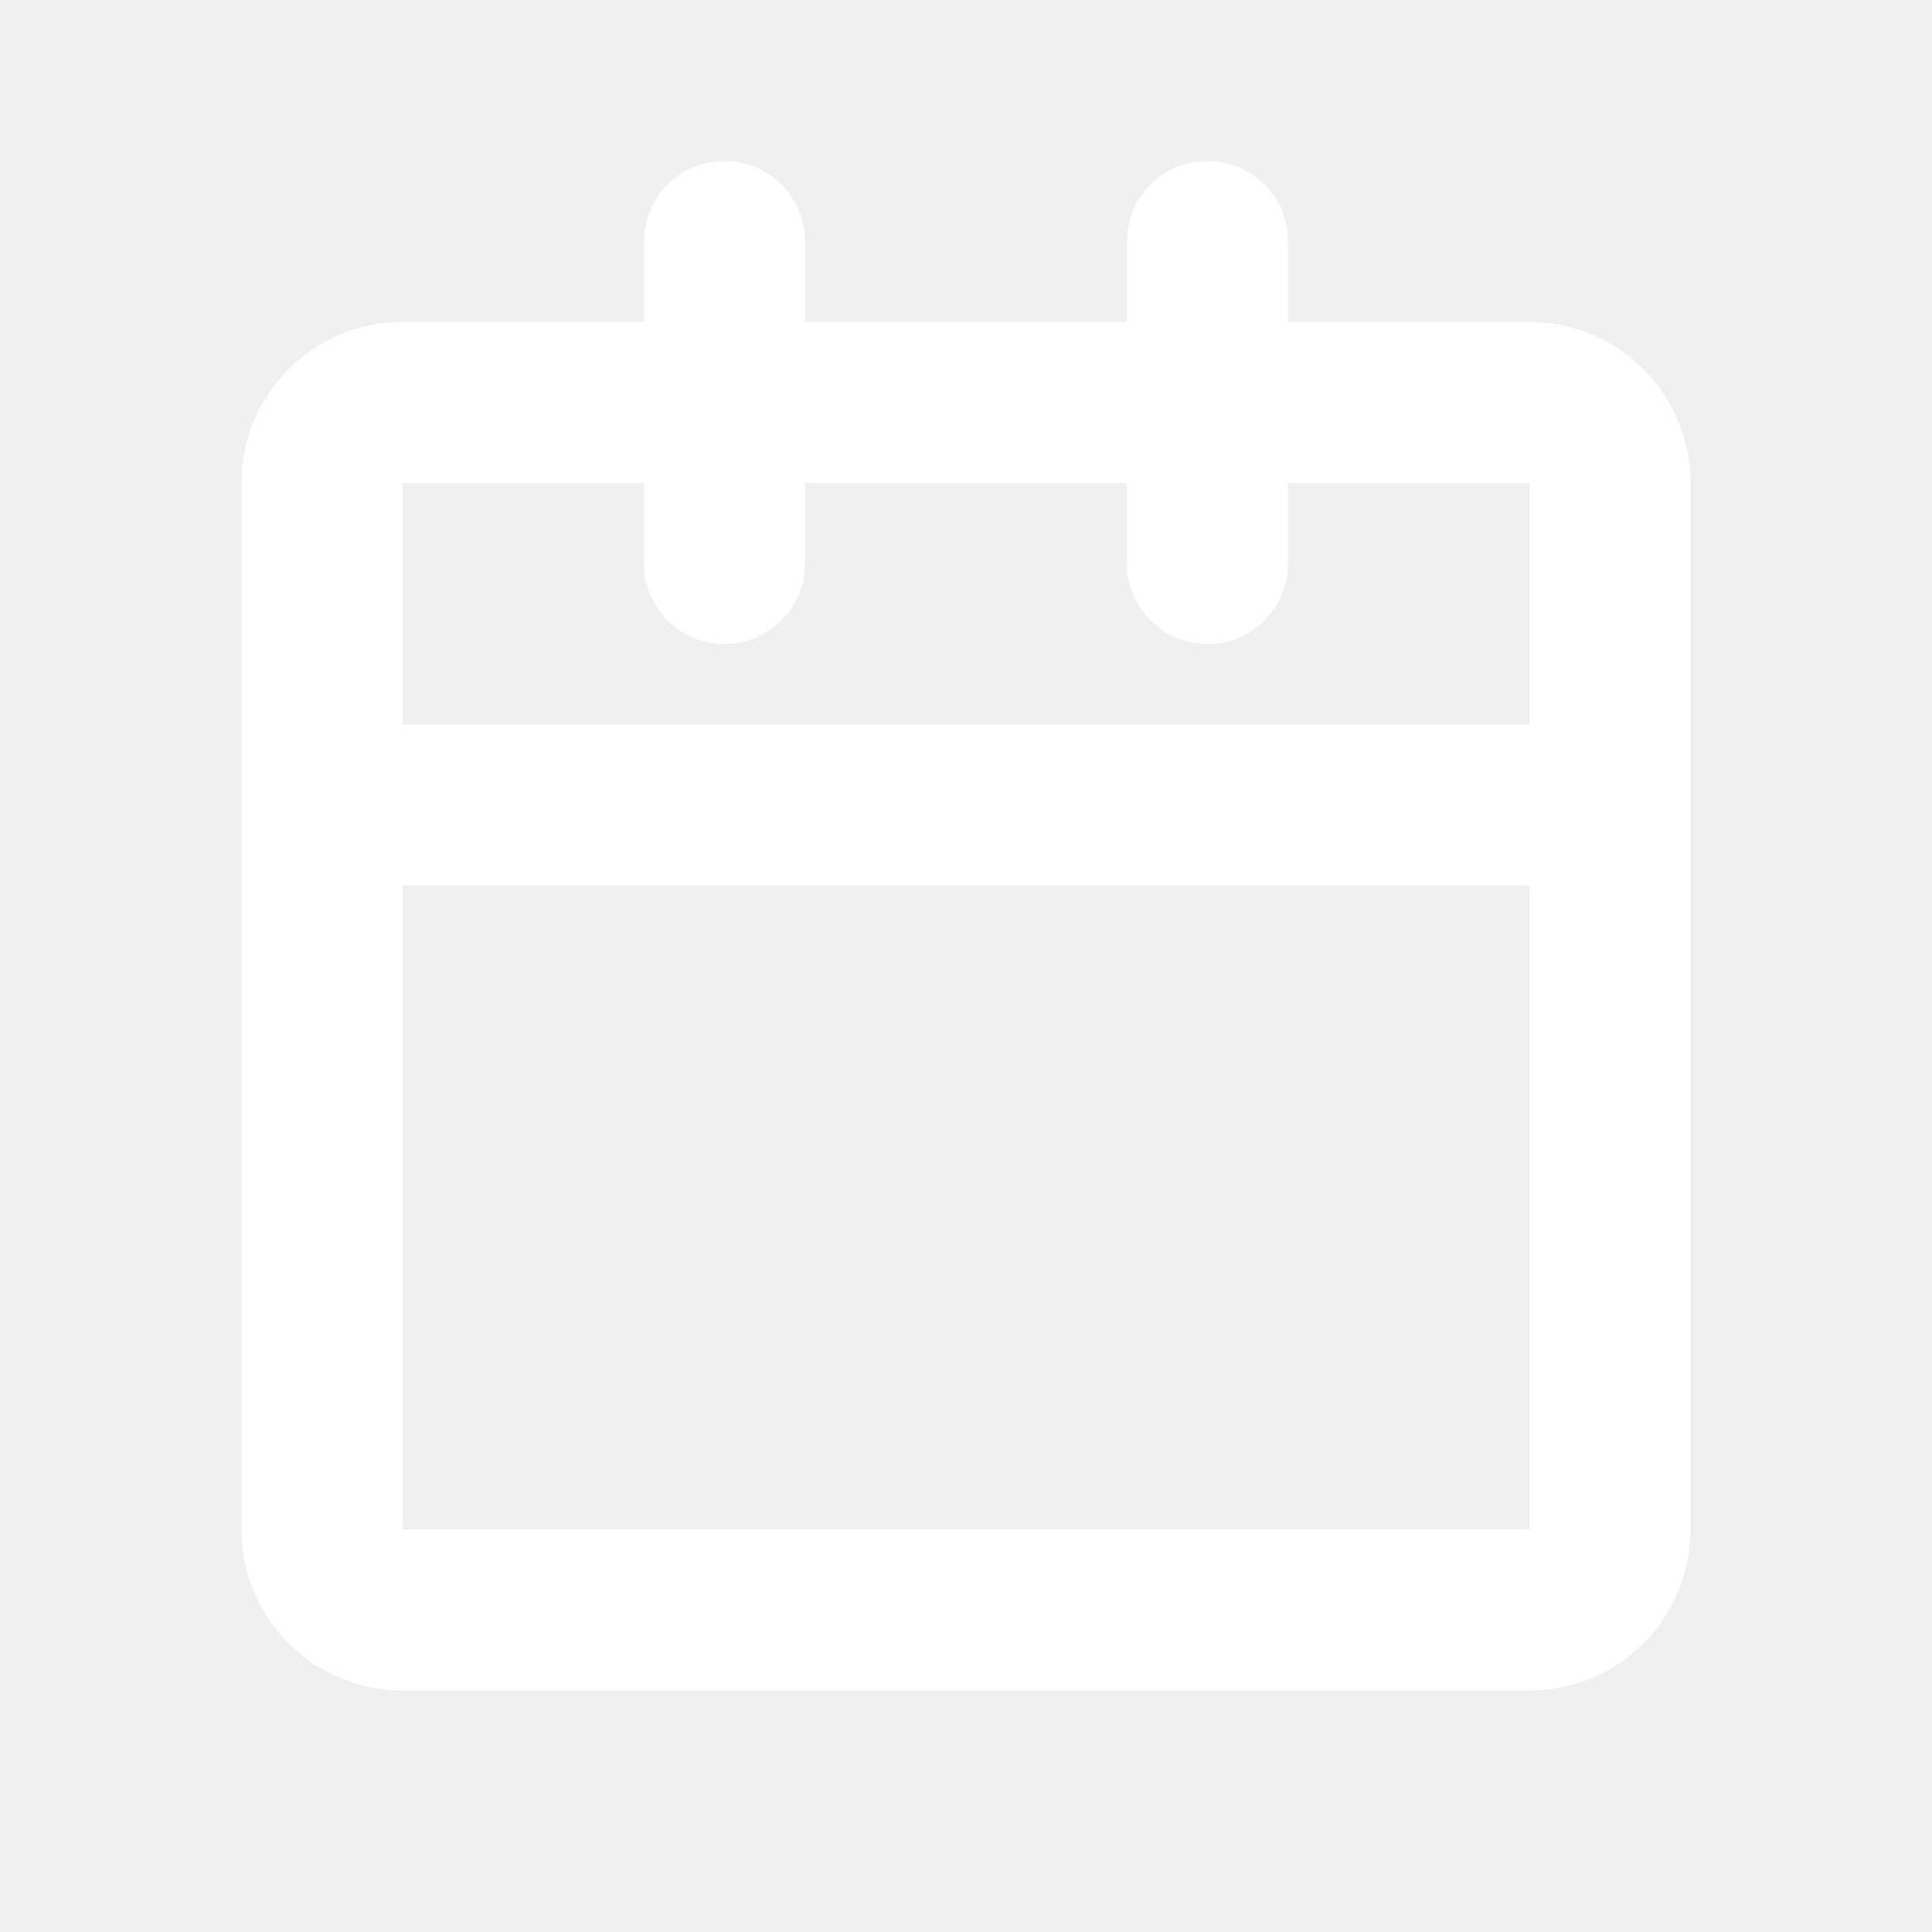
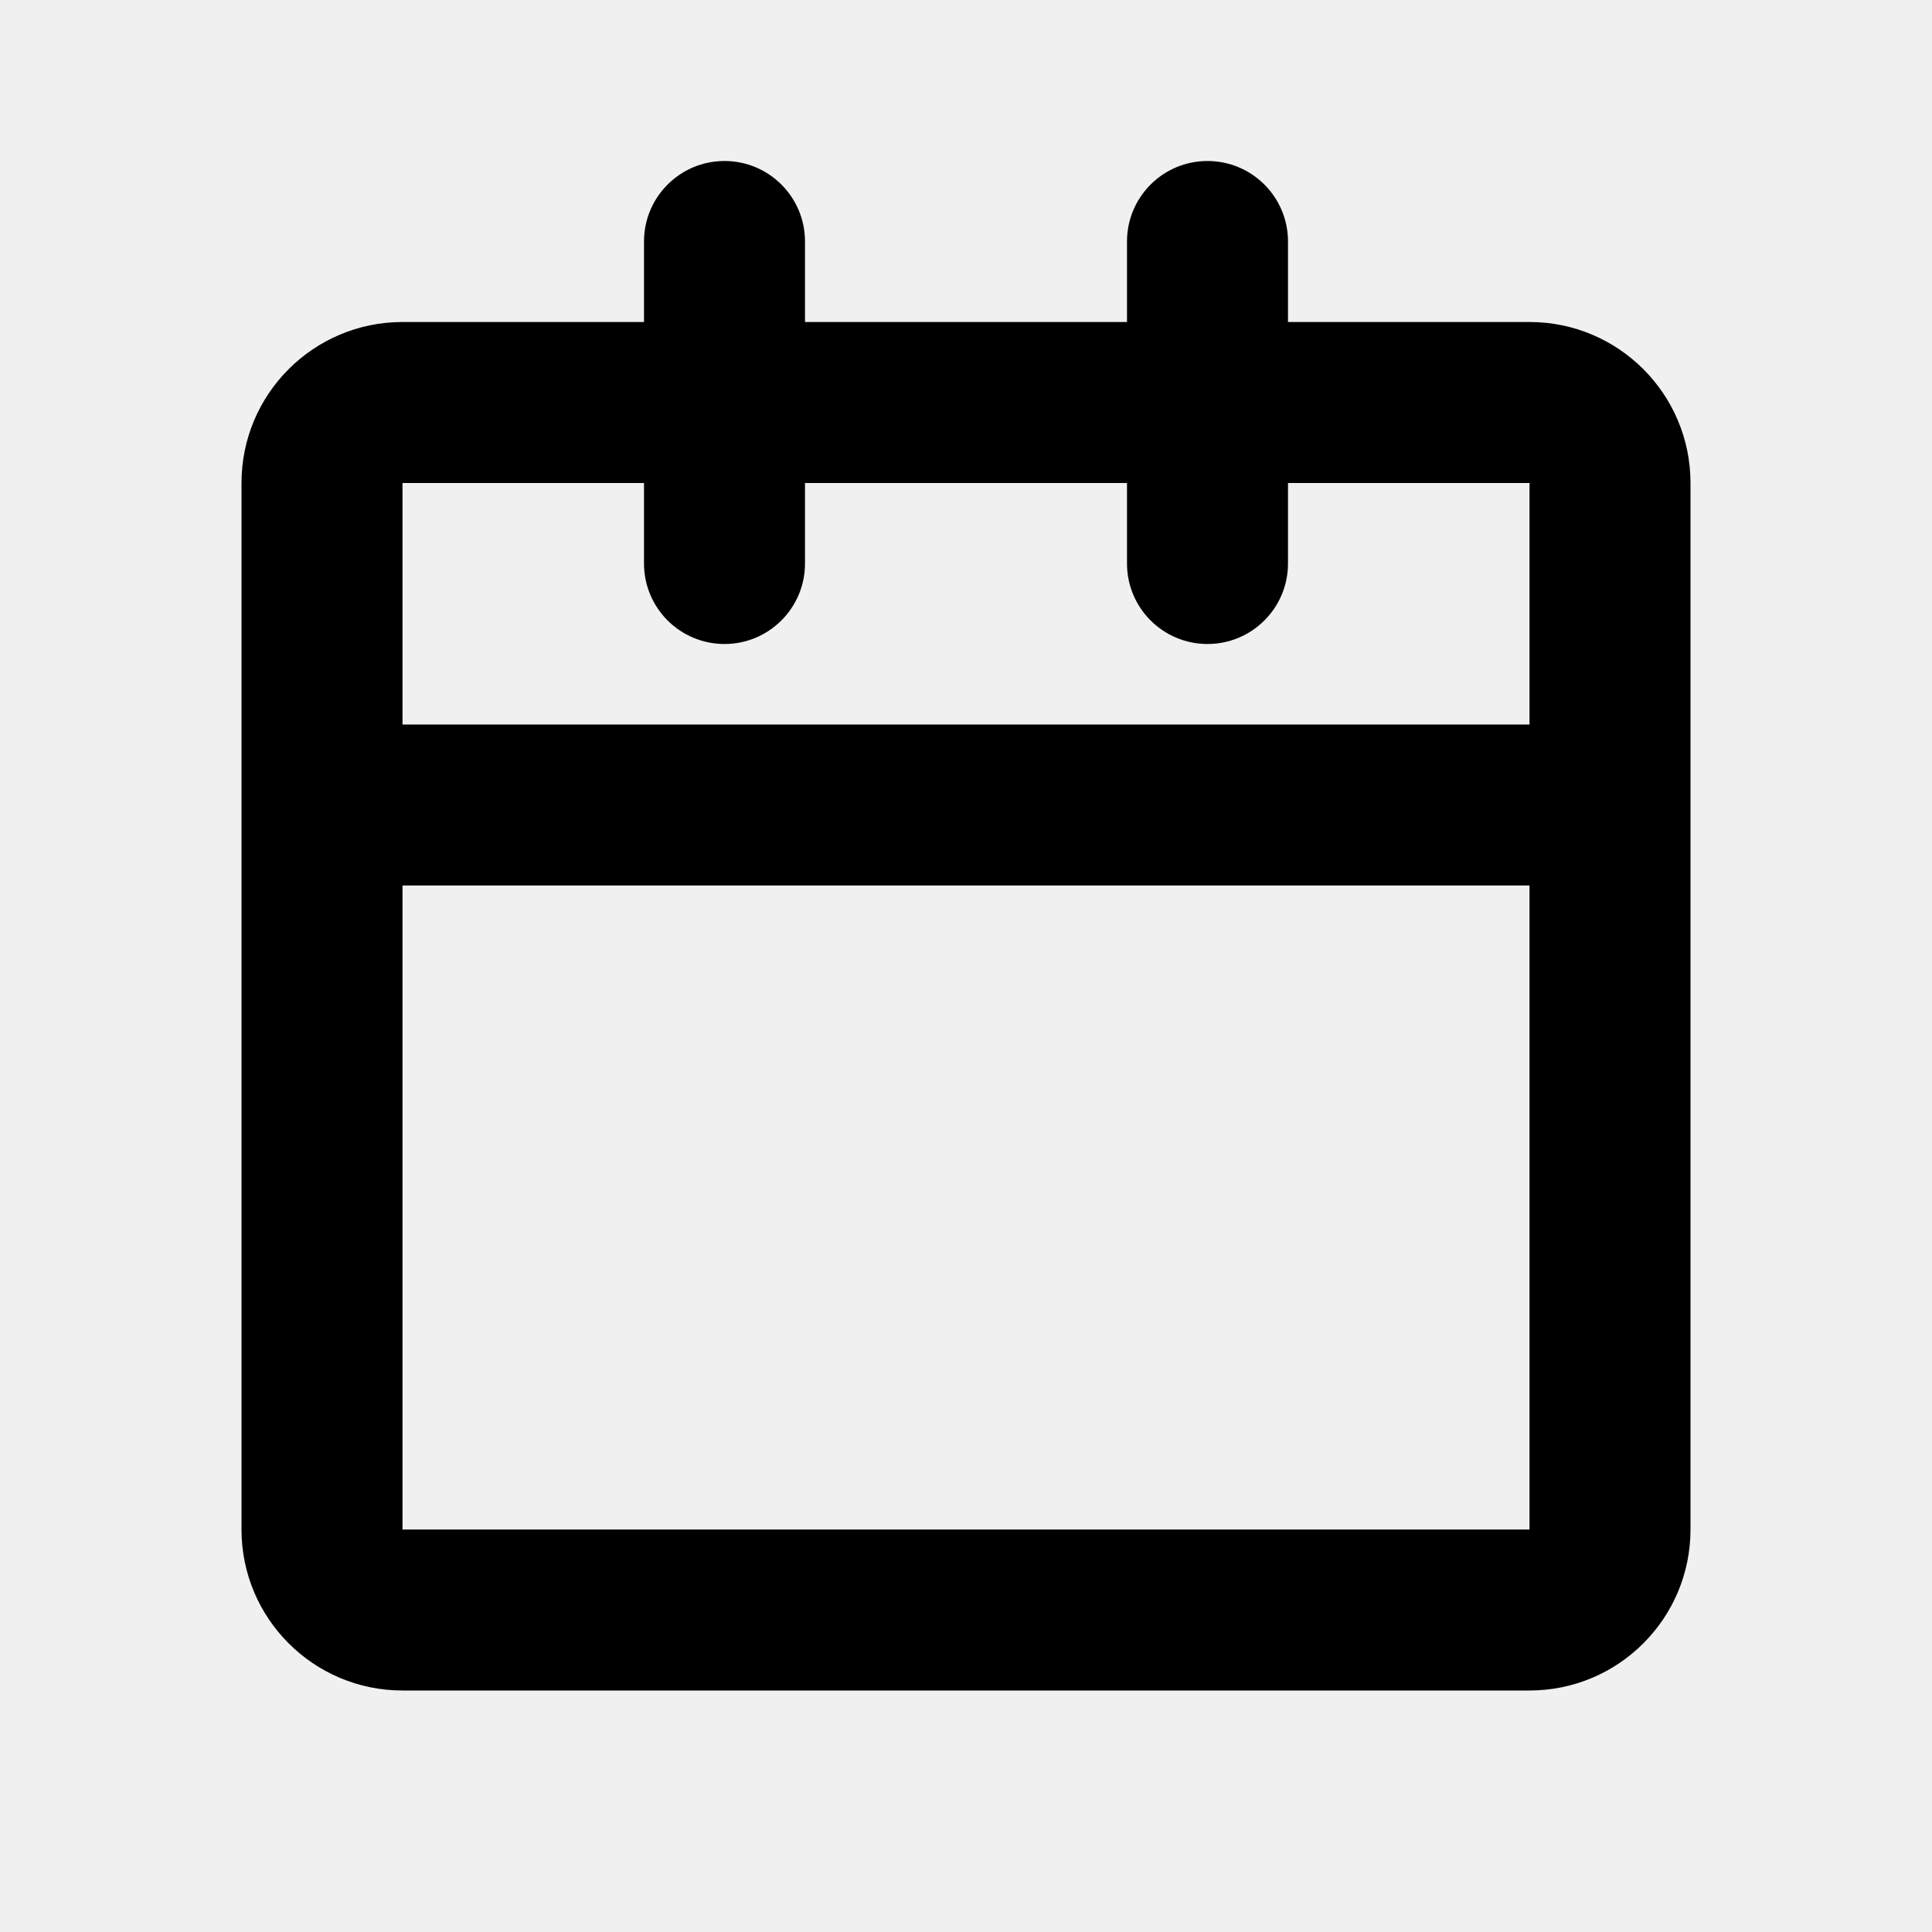
<svg xmlns="http://www.w3.org/2000/svg" width="18" height="18" viewBox="0 0 18 18" fill="none">
-   <path d="M6.75 1.5a.75.75 0 0 1 .75.75V3h3v-.75a.75.75 0 0 1 1.5 0V3h2.25a1.5 1.5 0 0 1 1.5 1.5v9.75a1.5 1.5 0 0 1-1.5 1.5H3.75a1.5 1.5 0 0 1-1.5-1.5V4.5A1.5 1.5 0 0 1 3.75 3H6v-.75a.75.75 0 0 1 .75-.75zM6 4.5H3.75v2.25h10.5V4.5H12v.75a.75.75 0 0 1-1.5 0V4.5h-3v.75a.75.75 0 0 1-1.5 0V4.5zm8.25 3.75H3.75v6h10.5v-6z" fill="#fff" />
+   <path d="M6.75 1.5a.75.75 0 0 1 .75.75V3h3v-.75a.75.75 0 0 1 1.5 0V3h2.25a1.5 1.5 0 0 1 1.5 1.5v9.75a1.5 1.5 0 0 1-1.5 1.5H3.75a1.5 1.5 0 0 1-1.5-1.5V4.5A1.5 1.5 0 0 1 3.75 3H6v-.75a.75.75 0 0 1 .75-.75zM6 4.5H3.75v2.25h10.5V4.5H12v.75a.75.75 0 0 1-1.5 0V4.5h-3v.75a.75.75 0 0 1-1.5 0V4.5zm8.25 3.75H3.75v6h10.5v-6z" fill="currentColor" />
</svg>
